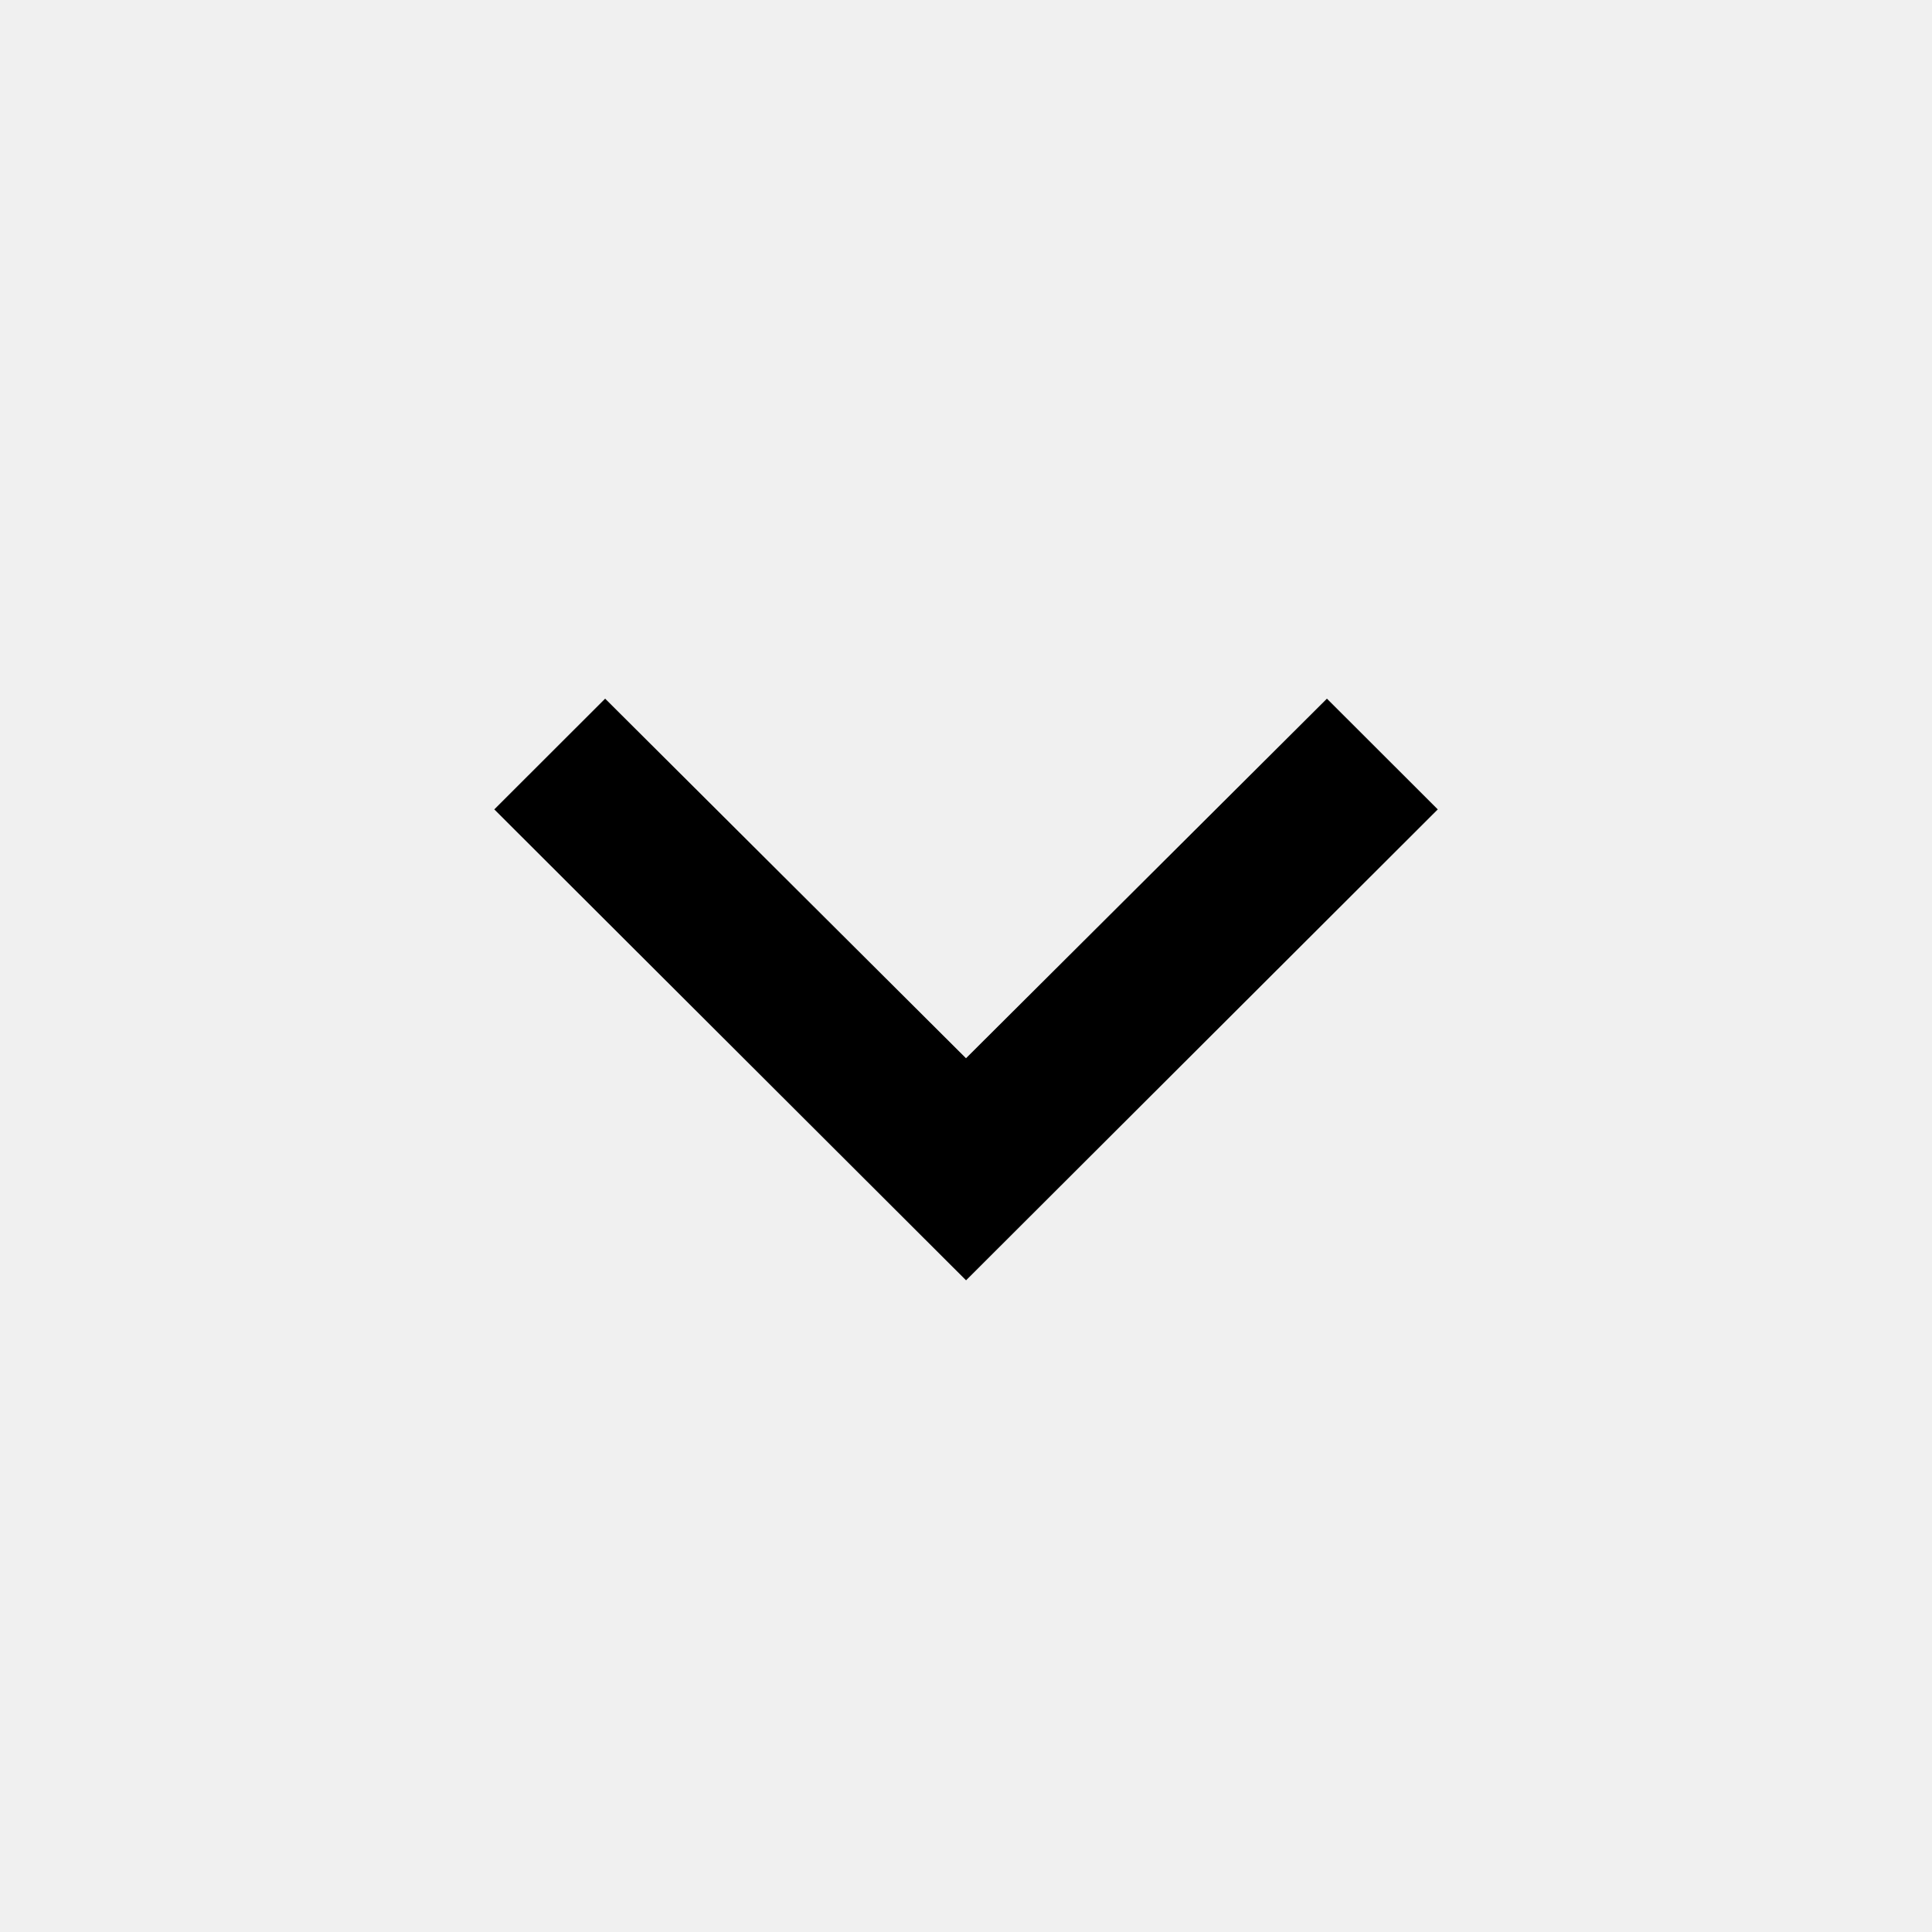
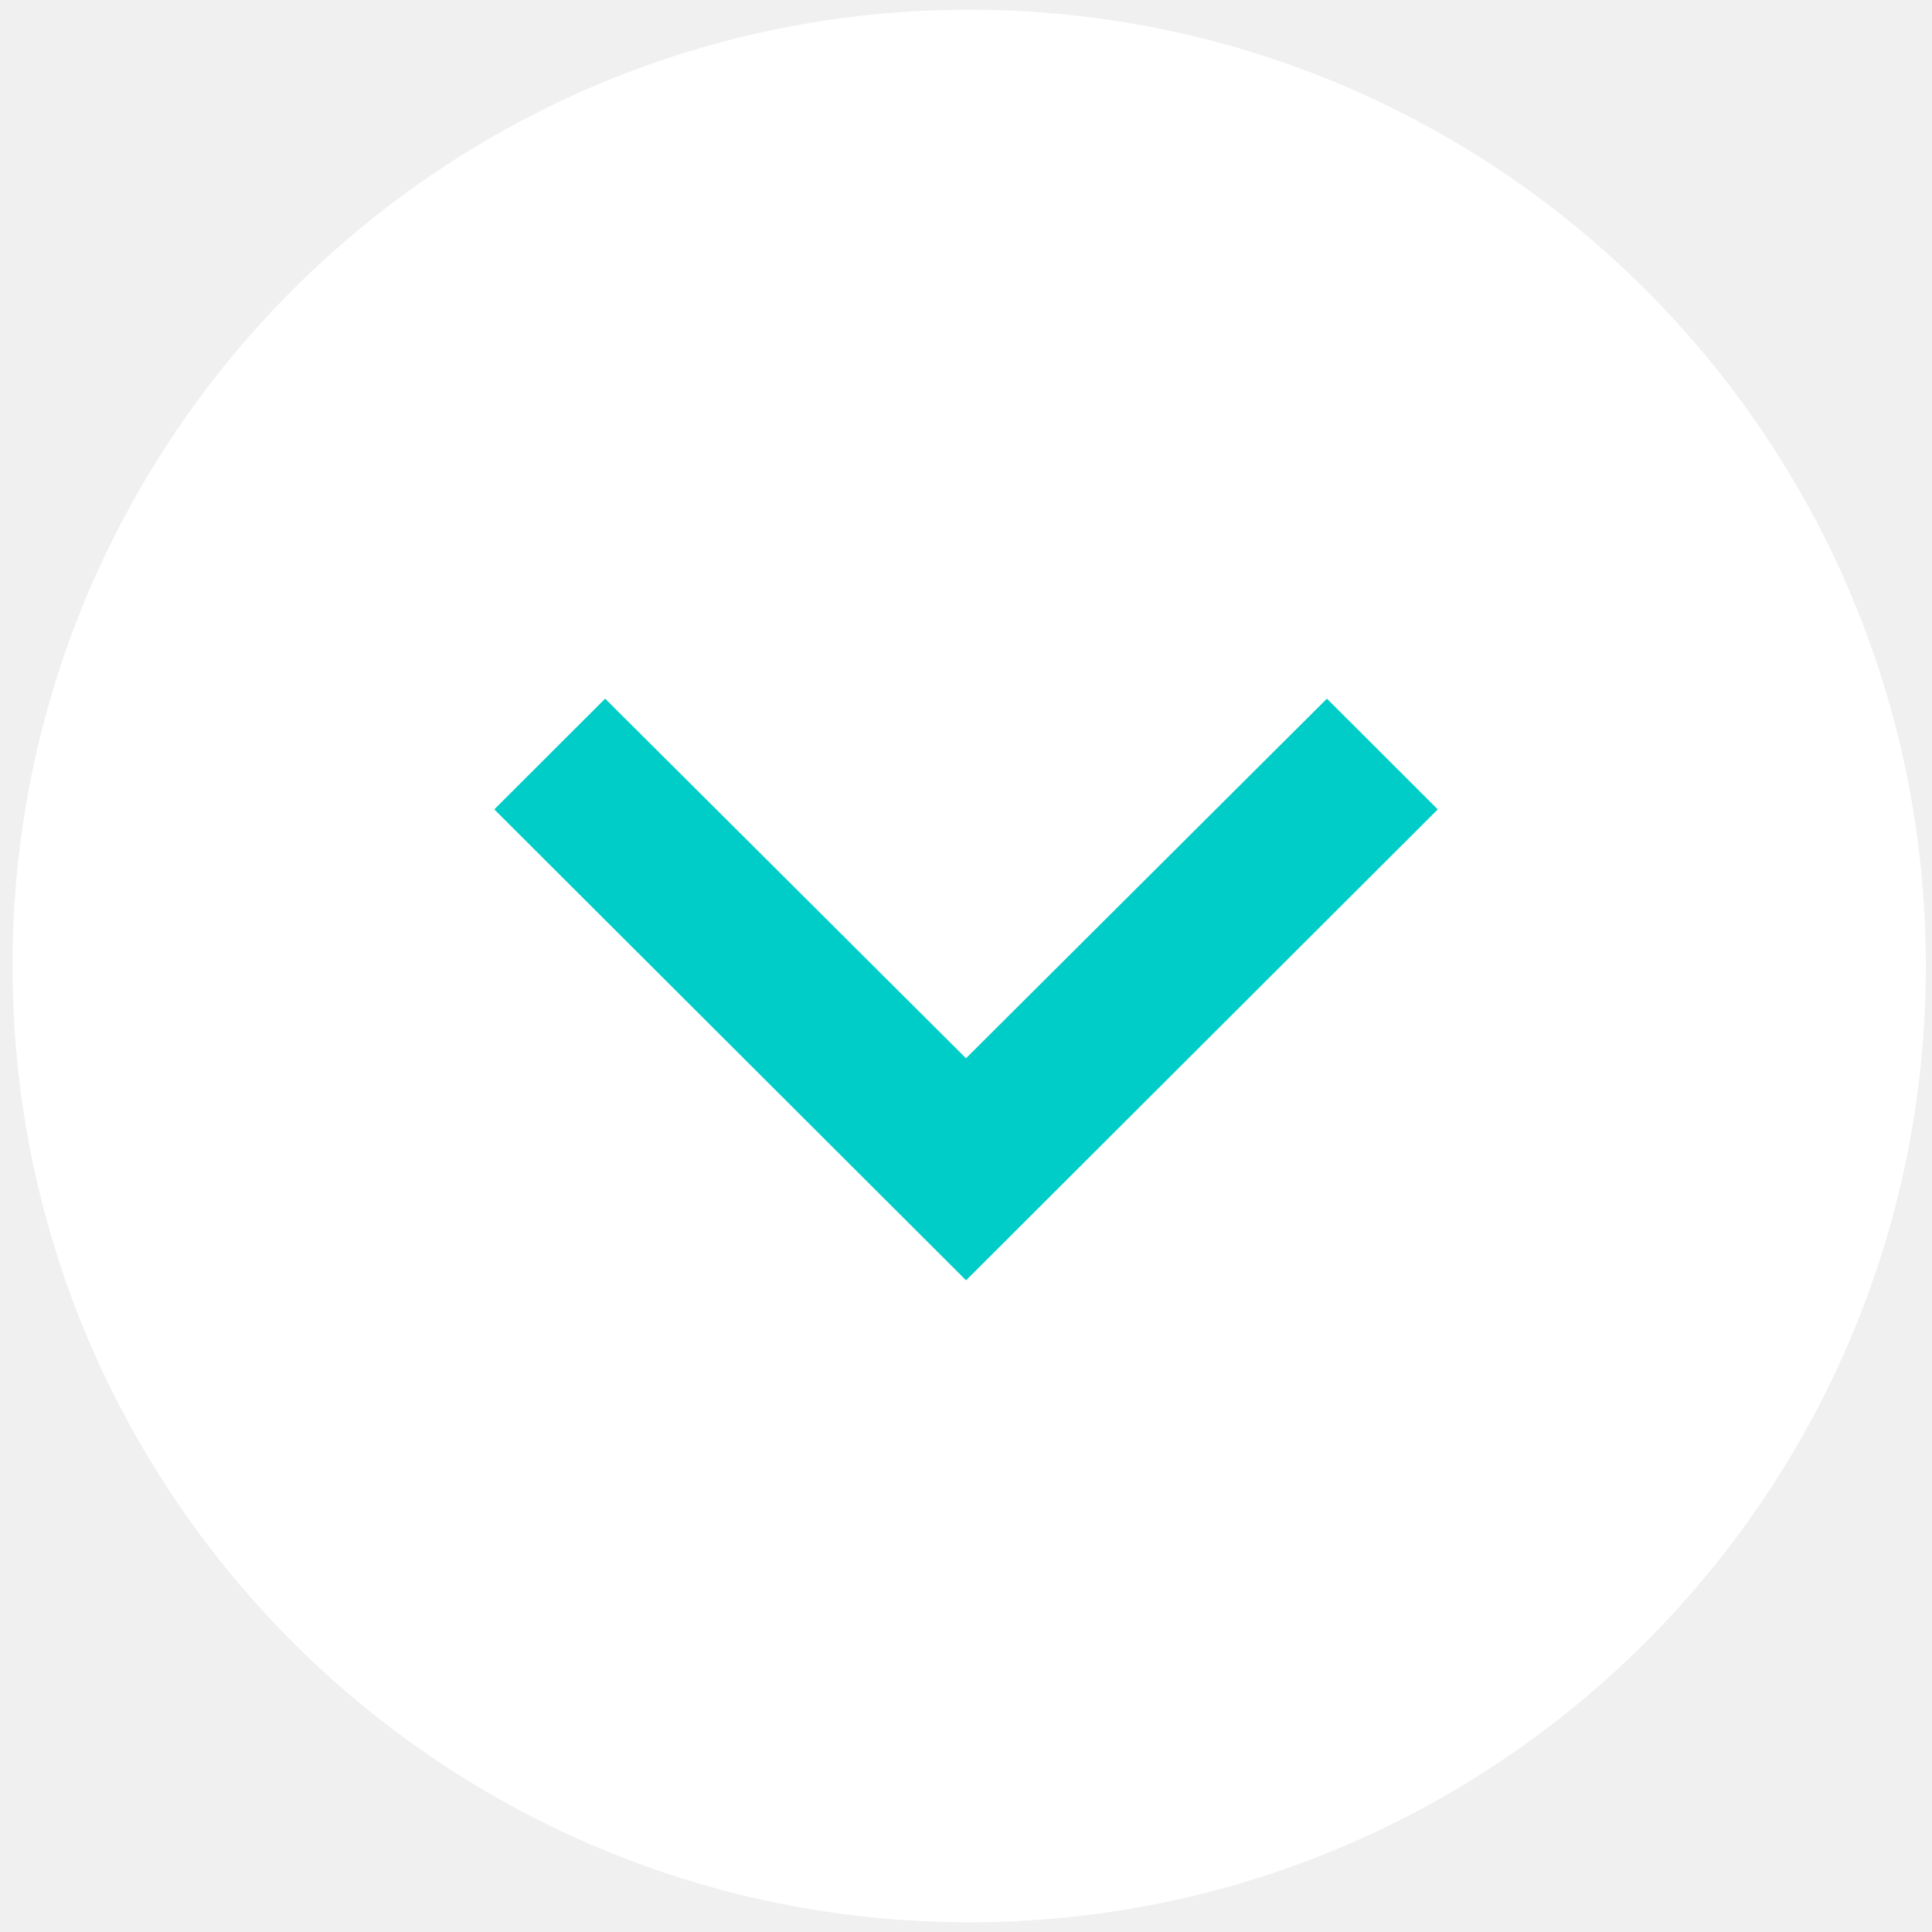
- <svg xmlns="http://www.w3.org/2000/svg" width="32" height="32" viewBox="0 0 32 32">
-   <defs>
-     <style>.a{fill:none;stroke:none;}.b{stroke:none;}.c{fill:none;}</style>
+ <svg xmlns="http://www.w3.org/2000/svg" xmlns:xlink="http://www.w3.org/1999/xlink" width="32" height="32" viewBox="0 0 32 32" version="1.1" id="svg69">
+   <defs id="defs59">
+     <linearGradient id="linearGradient6555">
+       <stop style="stop-color:#ffffff;stop-opacity:1;" offset="0" id="stop6553" />
+     </linearGradient>
+     <linearGradient id="linearGradient2708">
+       <stop style="stop-color:#000000;stop-opacity:1;" offset="0" id="stop2706" />
+     </linearGradient>
+     <style id="style57">.a{fill:#fff;stroke:#fff;}.b{stroke:none;}.c{fill:none;}</style>
+     <style id="style281">.a{fill:#fff;stroke:#fff;}.b{stroke:none;}.c{fill:none;}</style>
+     <linearGradient xlink:href="#linearGradient6555" id="linearGradient6557" x1="-0.5" y1="16" x2="32.5" y2="16" gradientUnits="userSpaceOnUse" gradientTransform="matrix(0,0.943052,-0.9434516,0,31.14738,0.9111687)" />
  </defs>
-   <g class="a" transform="translate(32) rotate(90)">
-     <circle class="b" cx="16" cy="16" r="16" />
-     <circle class="c" cx="16" cy="16" r="15.5" />
-   </g>
-   <path d="M1.834,0,0,1.836,5.956,7.814,0,13.791l1.834,1.836,7.8-7.814Z" transform="translate(23.814 11.572) rotate(90)" />
+   <path id="circle61" class="b" style="opacity:1;fill:#ffffff;fill-opacity:1;stroke:url(#linearGradient6557);stroke-width:1.5;stroke-miterlimit:4;stroke-dasharray:none;stroke-opacity:1" d="m 16.052,31.089 c -1.366,0 -2.69,-0.181 -3.949,-0.522 C 5.682,28.832 0.957,22.968 0.957,16 c 3e-8,-2.052 0.41,-4.009 1.153,-5.793 2.272,-5.458 7.659,-9.296 13.943,-9.296 8.337,0 15.095,6.755 15.095,15.089 0,8.333 -6.758,15.089 -15.095,15.089 z" />
+   <path id="circle63" class="c" style="fill:none" d="M 16,31.5 A 15.5,15.5 0 0 1 0.5,16 15.5,15.5 0 0 1 16,0.5 15.5,15.5 0 0 1 31.5,16 15.5,15.5 0 0 1 16,31.5 Z" />
+   <path d="M 23.814,13.406 21.978,11.572 16,17.528 l -5.977,-5.956 -1.836,1.834 7.814,7.8 z" id="path67" style="fill:#00cdc7;fill-opacity:1" />
</svg>
